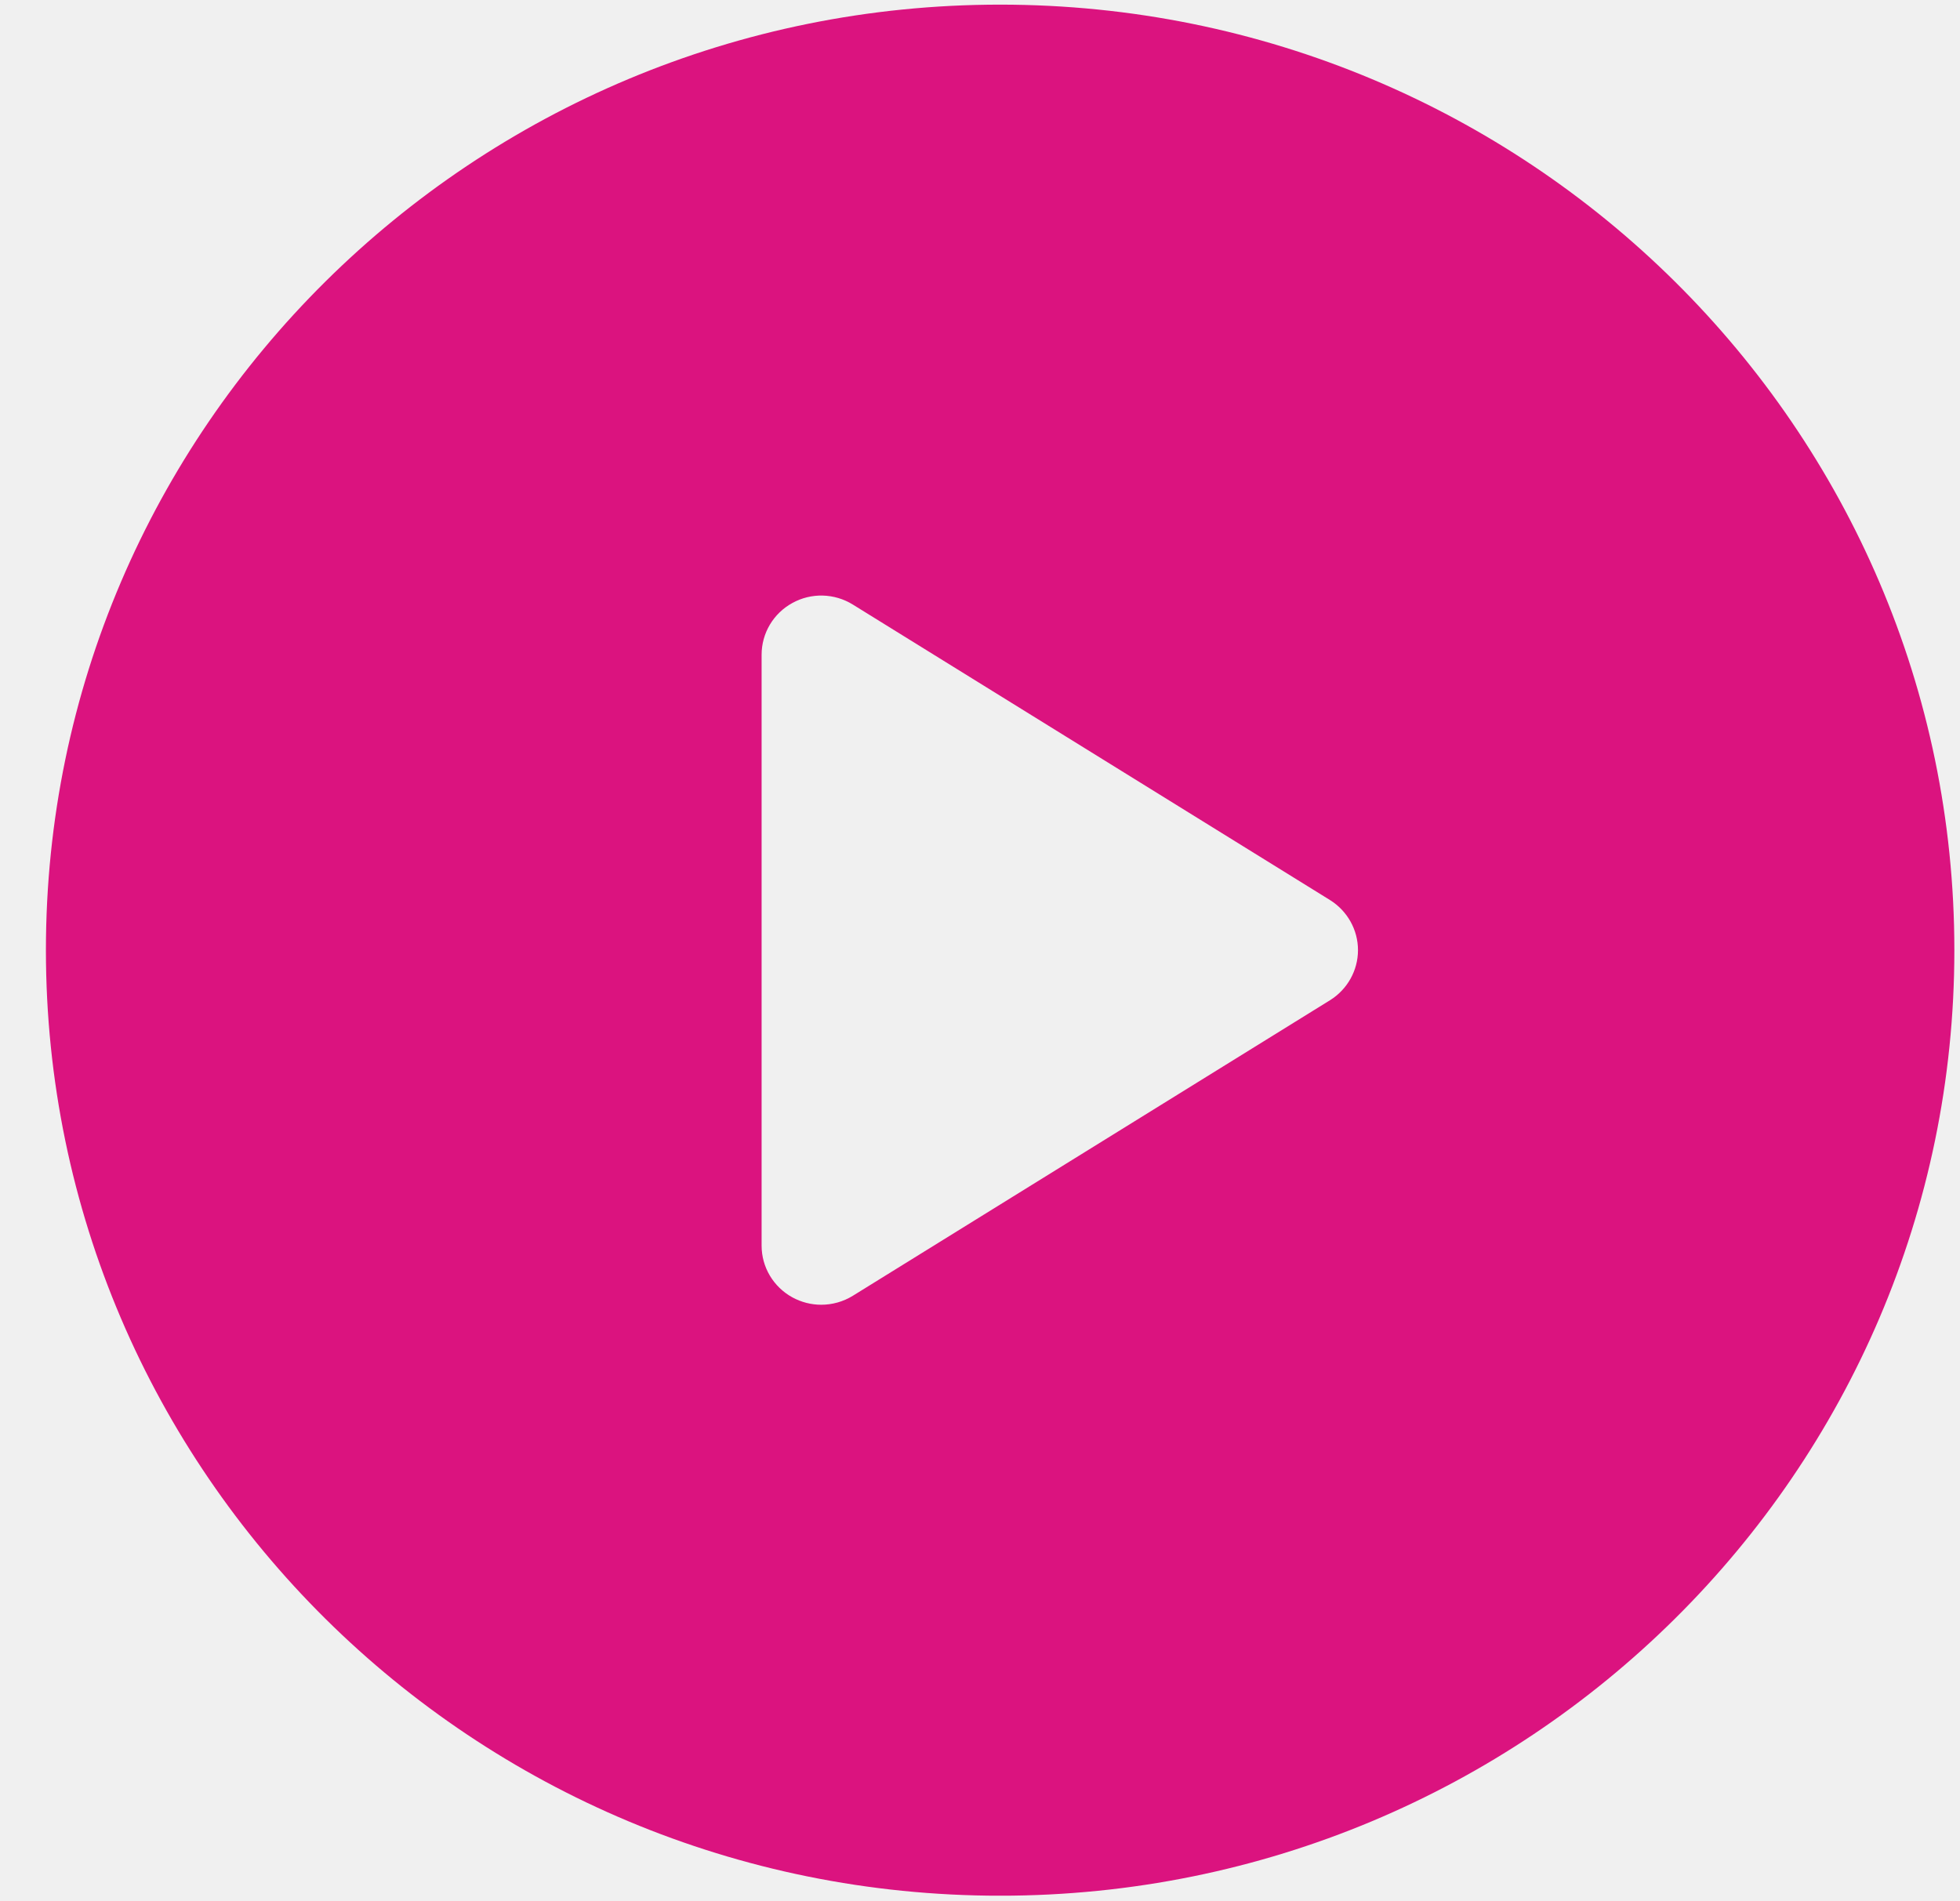
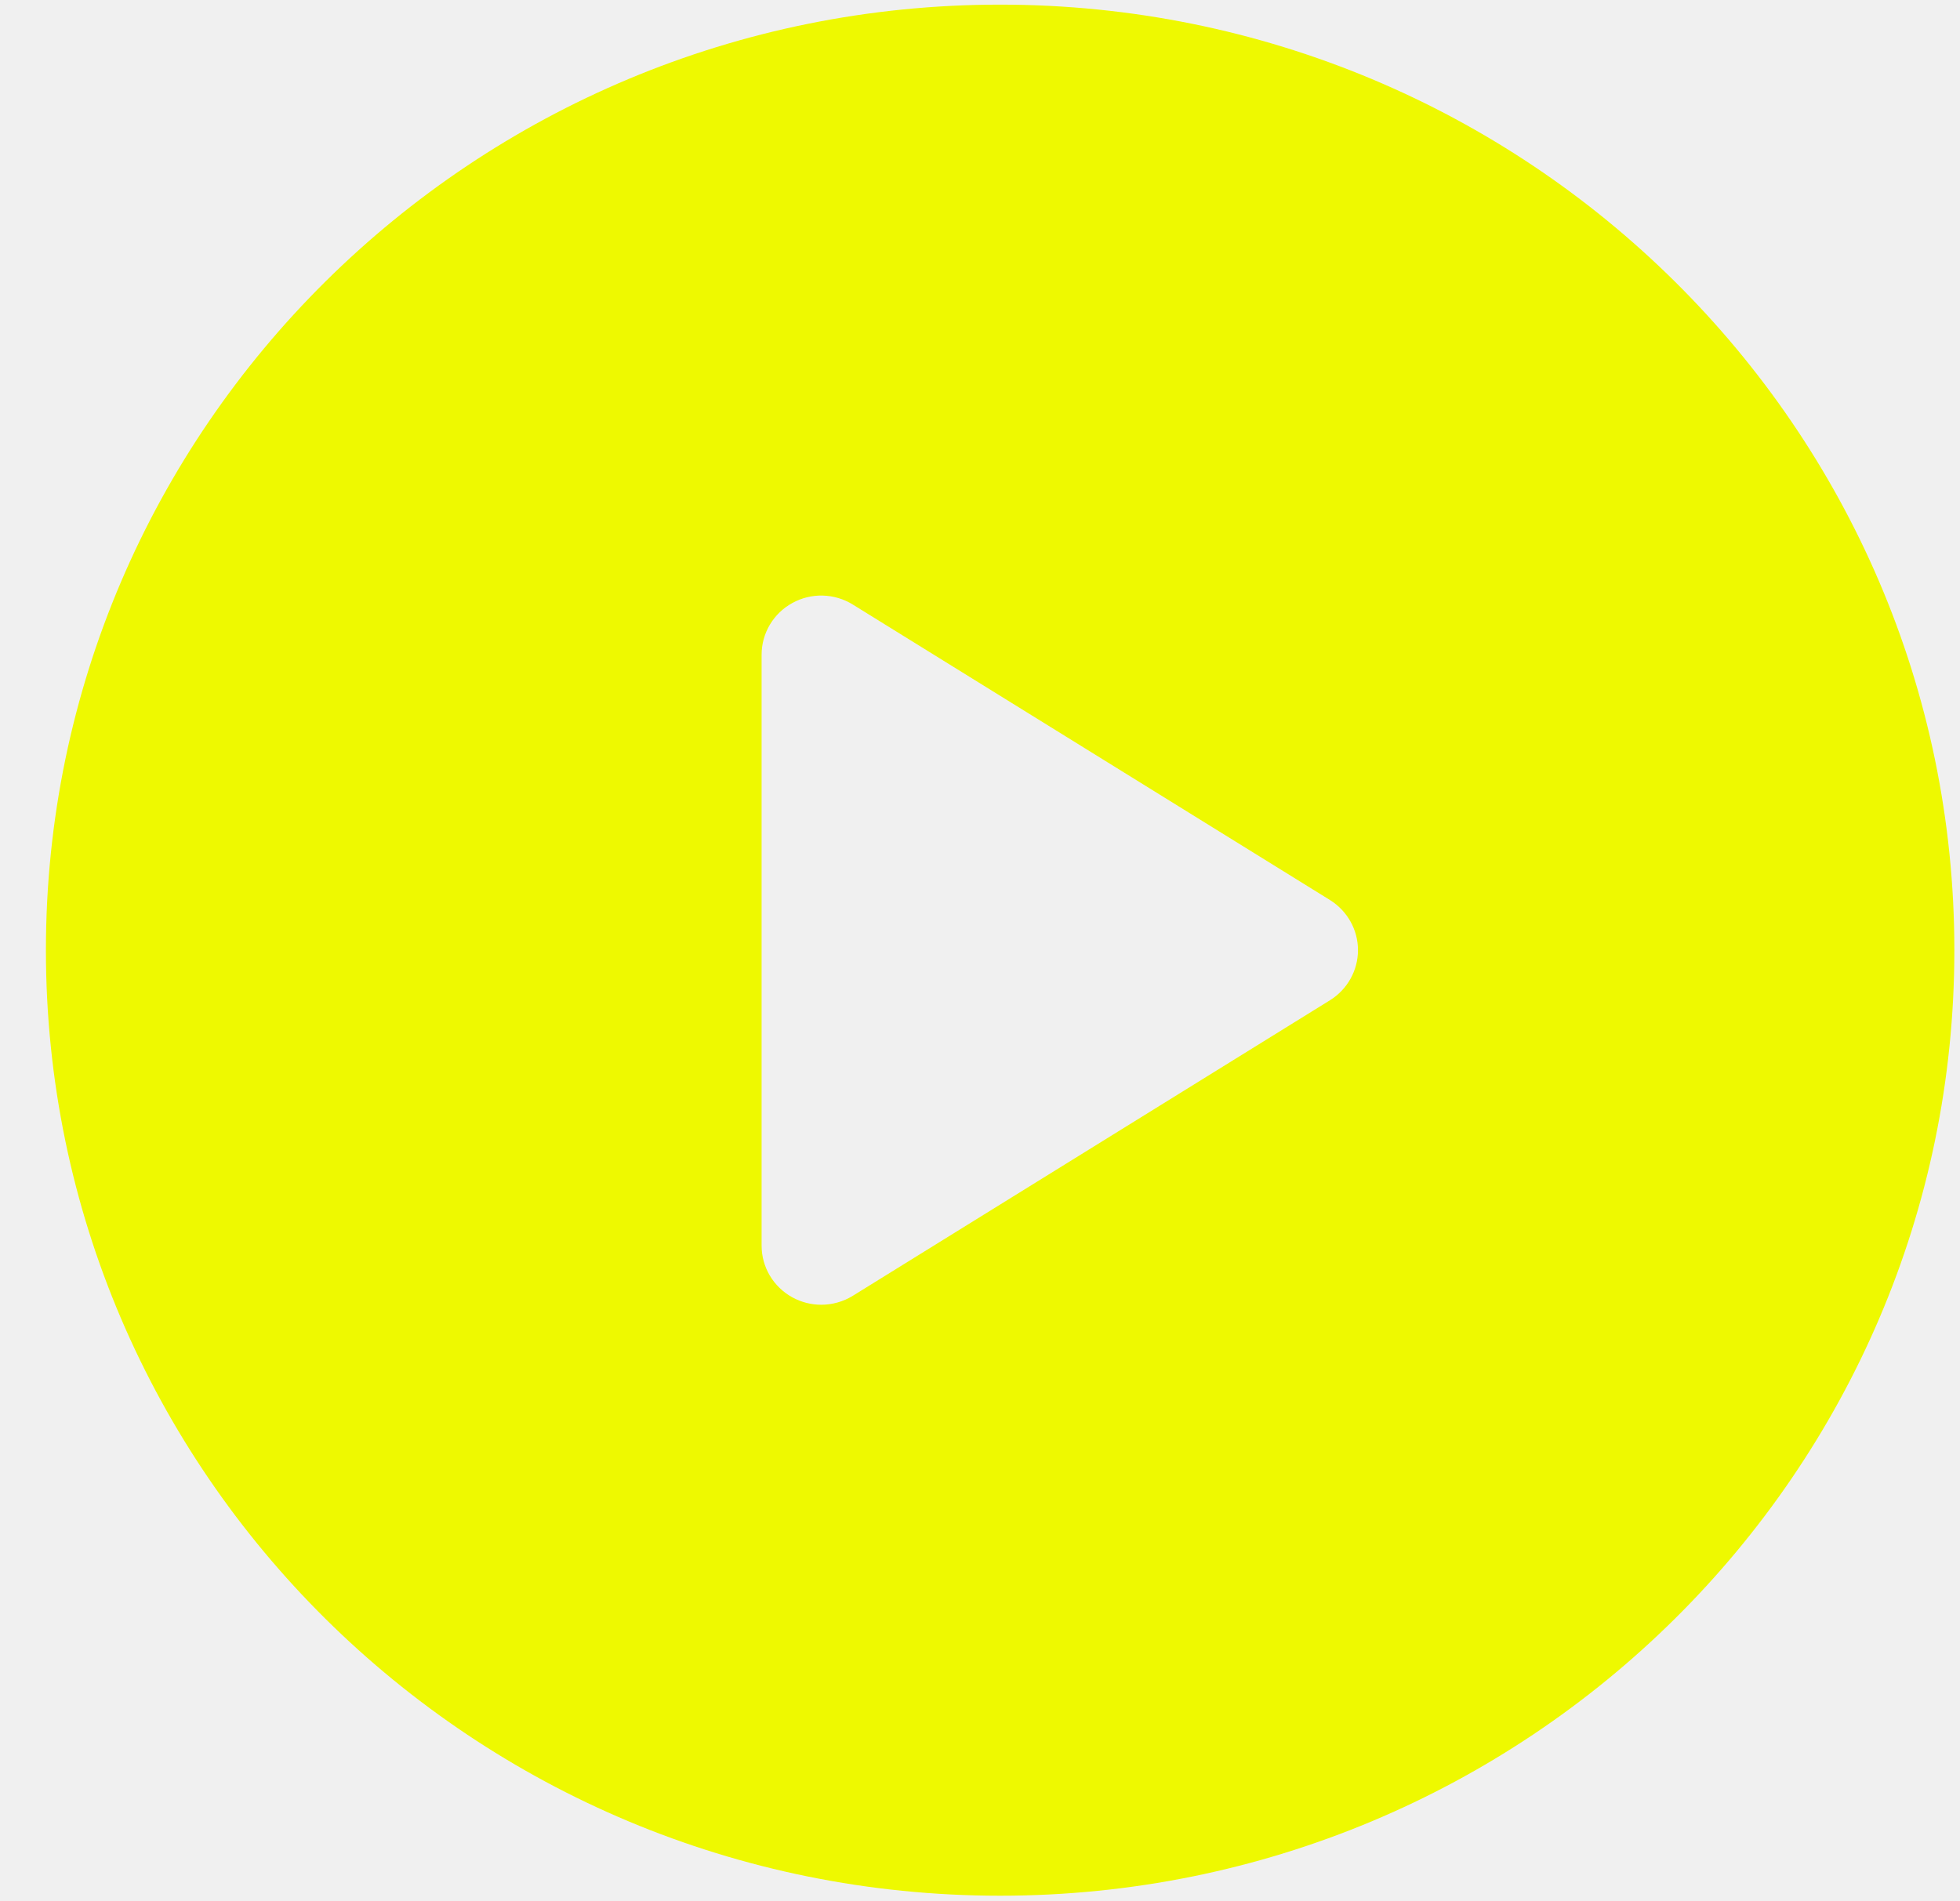
<svg xmlns="http://www.w3.org/2000/svg" width="33" height="32" viewBox="0 0 33 32" fill="none">
-   <g clip-path="url(#clip0_233_7113)">
-     <path d="M16.839 0.078C7.966 0.078 0.773 7.206 0.773 15.999C0.773 24.792 7.966 31.921 16.839 31.921C25.712 31.921 32.905 24.792 32.905 15.999C32.905 7.206 25.712 0.078 16.839 0.078ZM22.392 16.843L14.359 21.819C14.197 21.919 14.012 21.97 13.827 21.97C13.659 21.97 13.492 21.928 13.34 21.845C13.021 21.669 12.823 21.337 12.823 20.975V11.024C12.823 10.662 13.021 10.329 13.34 10.154C13.659 9.977 14.05 9.988 14.359 10.18L22.392 15.155C22.685 15.338 22.864 15.656 22.864 15.999C22.864 16.342 22.685 16.661 22.392 16.843Z" fill="#DB137F" />
-   </g>
-   <defs>
-     <clipPath id="clip0_233_7113">
-       <rect x="0.773" y="0.078" width="32.132" height="31.842" rx="8" fill="white" />
-     </clipPath>
-   </defs>
+   <path d="M16.839 0.078C7.966 0.078 0.773 7.206 0.773 15.999C0.773 24.792 7.966 31.921 16.839 31.921C25.712 31.921 32.905 24.792 32.905 15.999C32.905 7.206 25.712 0.078 16.839 0.078ZM22.392 16.843L14.359 21.819C14.197 21.919 14.012 21.97 13.827 21.97C13.659 21.97 13.492 21.928 13.34 21.845C13.021 21.669 12.823 21.337 12.823 20.975V11.024C12.823 10.662 13.021 10.329 13.34 10.154C13.659 9.977 14.05 9.988 14.359 10.18L22.392 15.155C22.685 15.338 22.864 15.656 22.864 15.999C22.864 16.342 22.685 16.661 22.392 16.843Z" fill="#EEF900" />
</svg>
